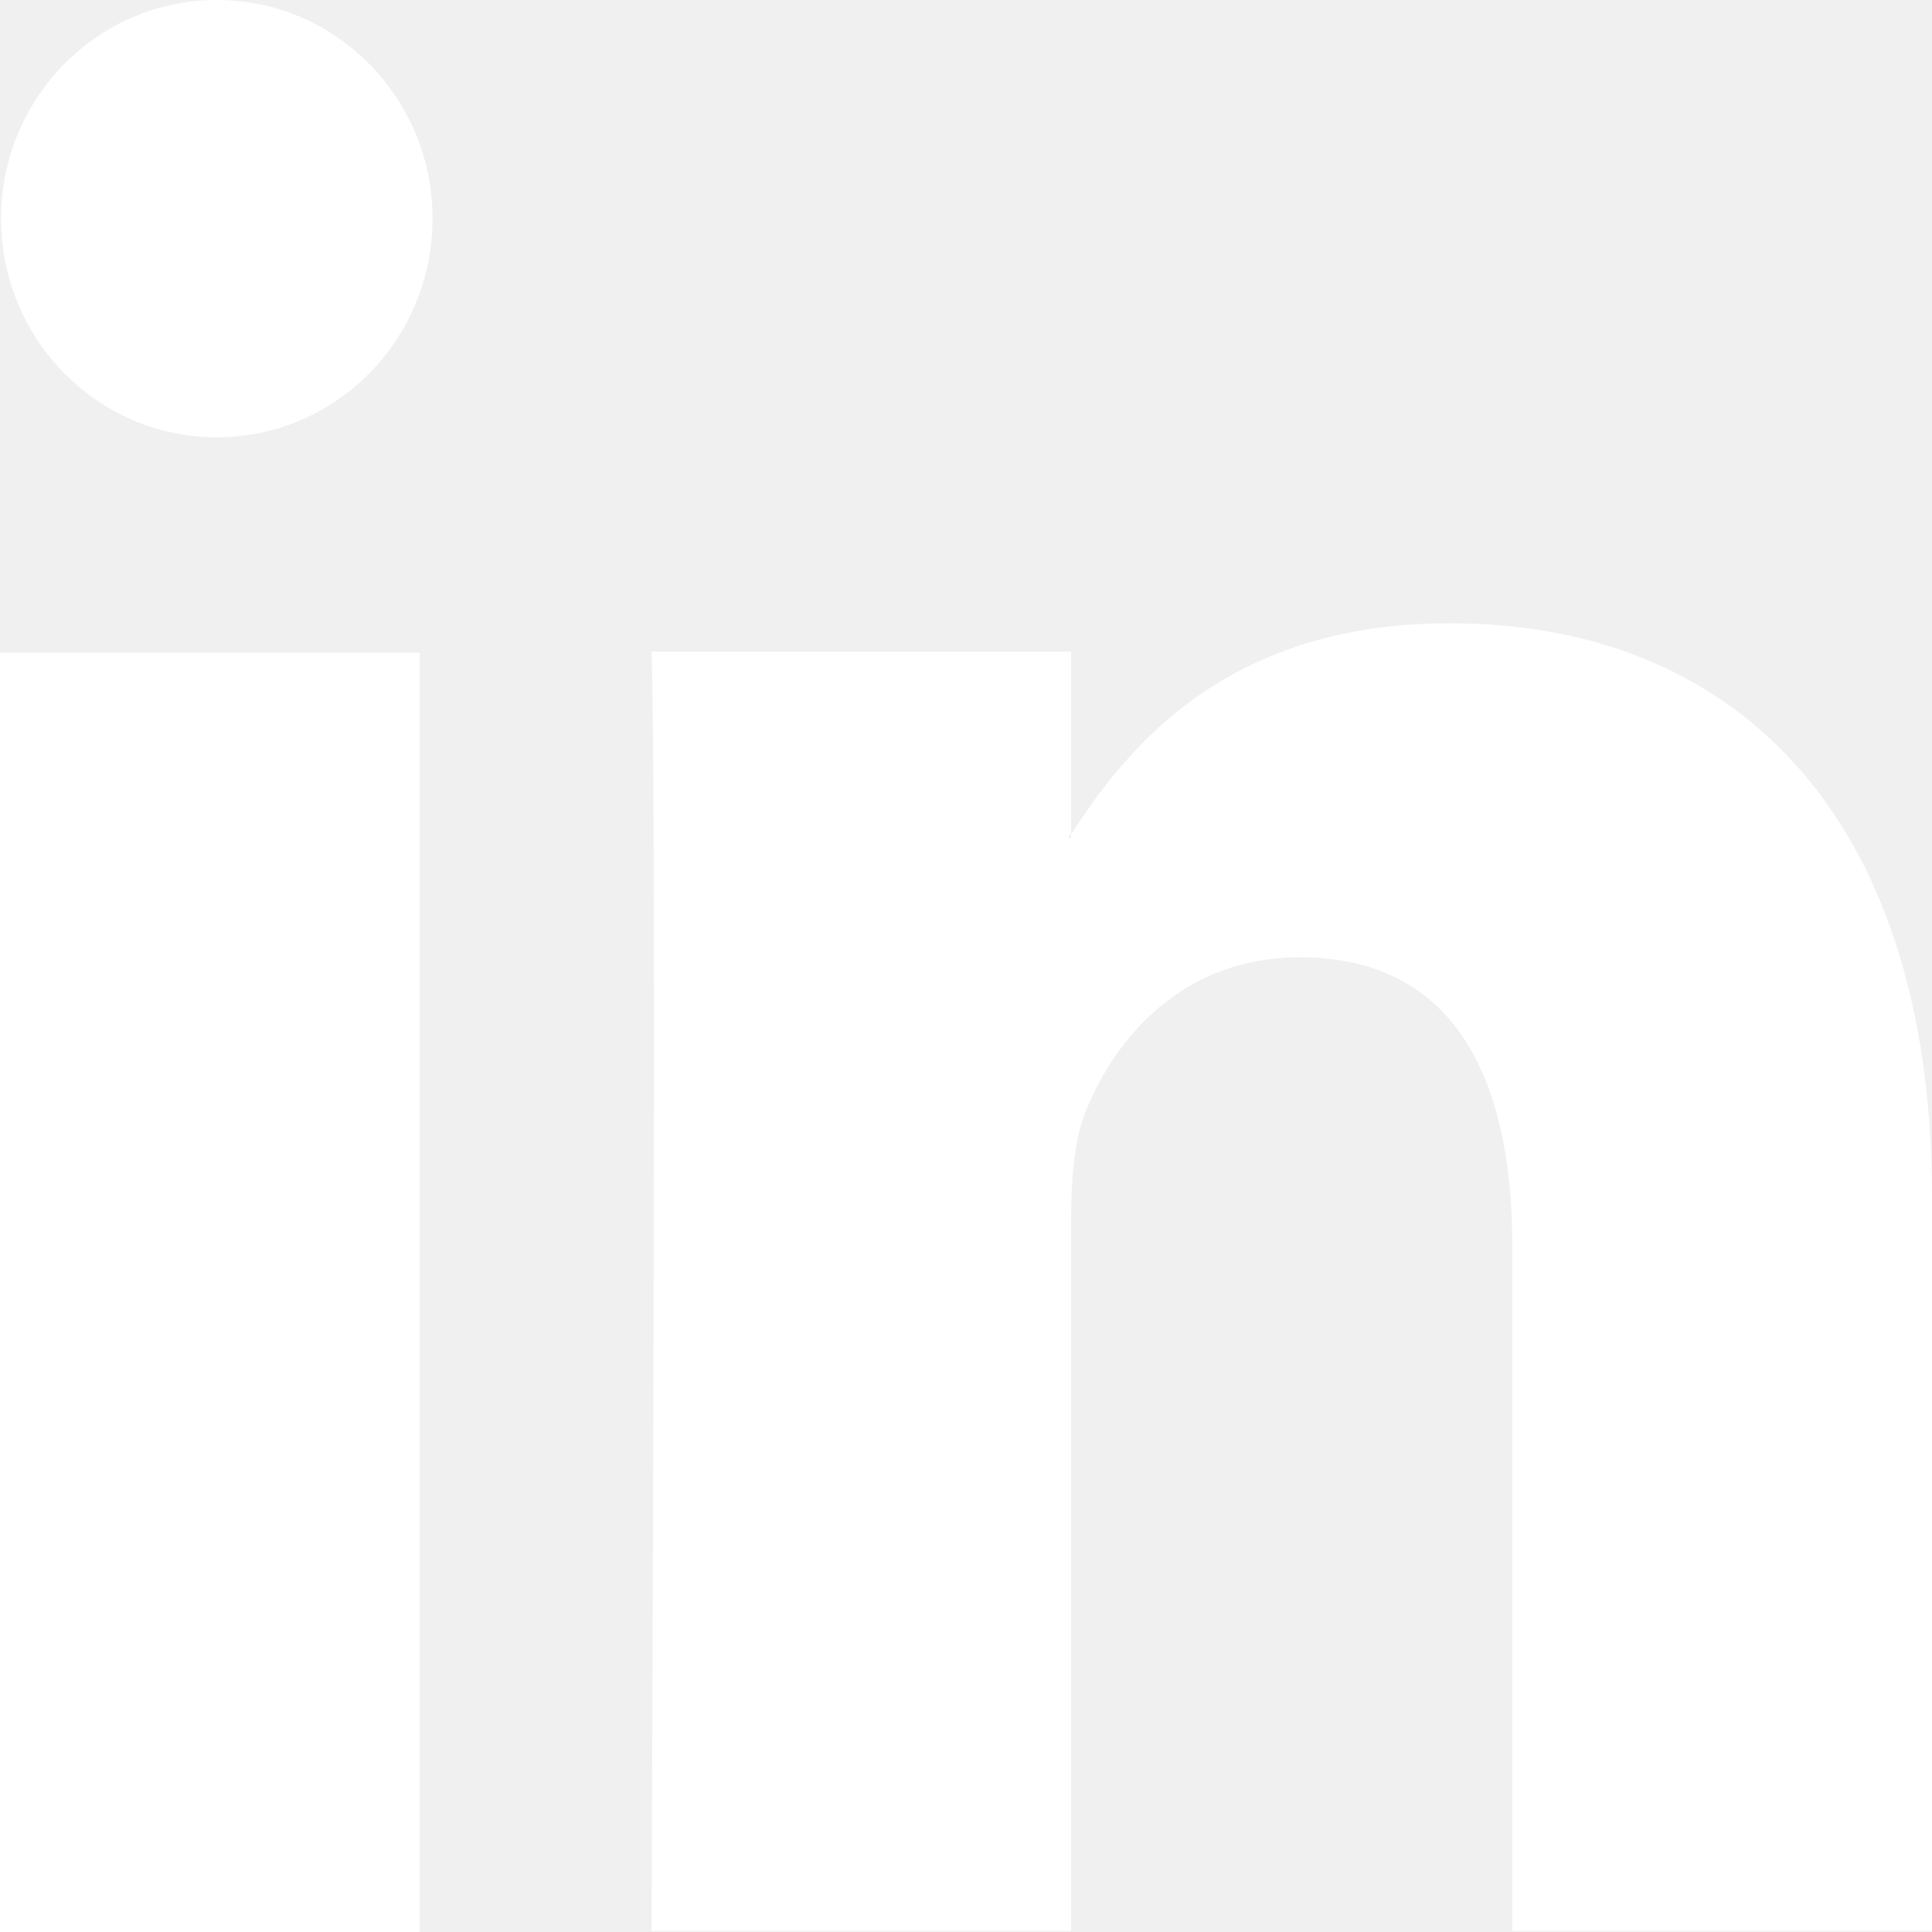
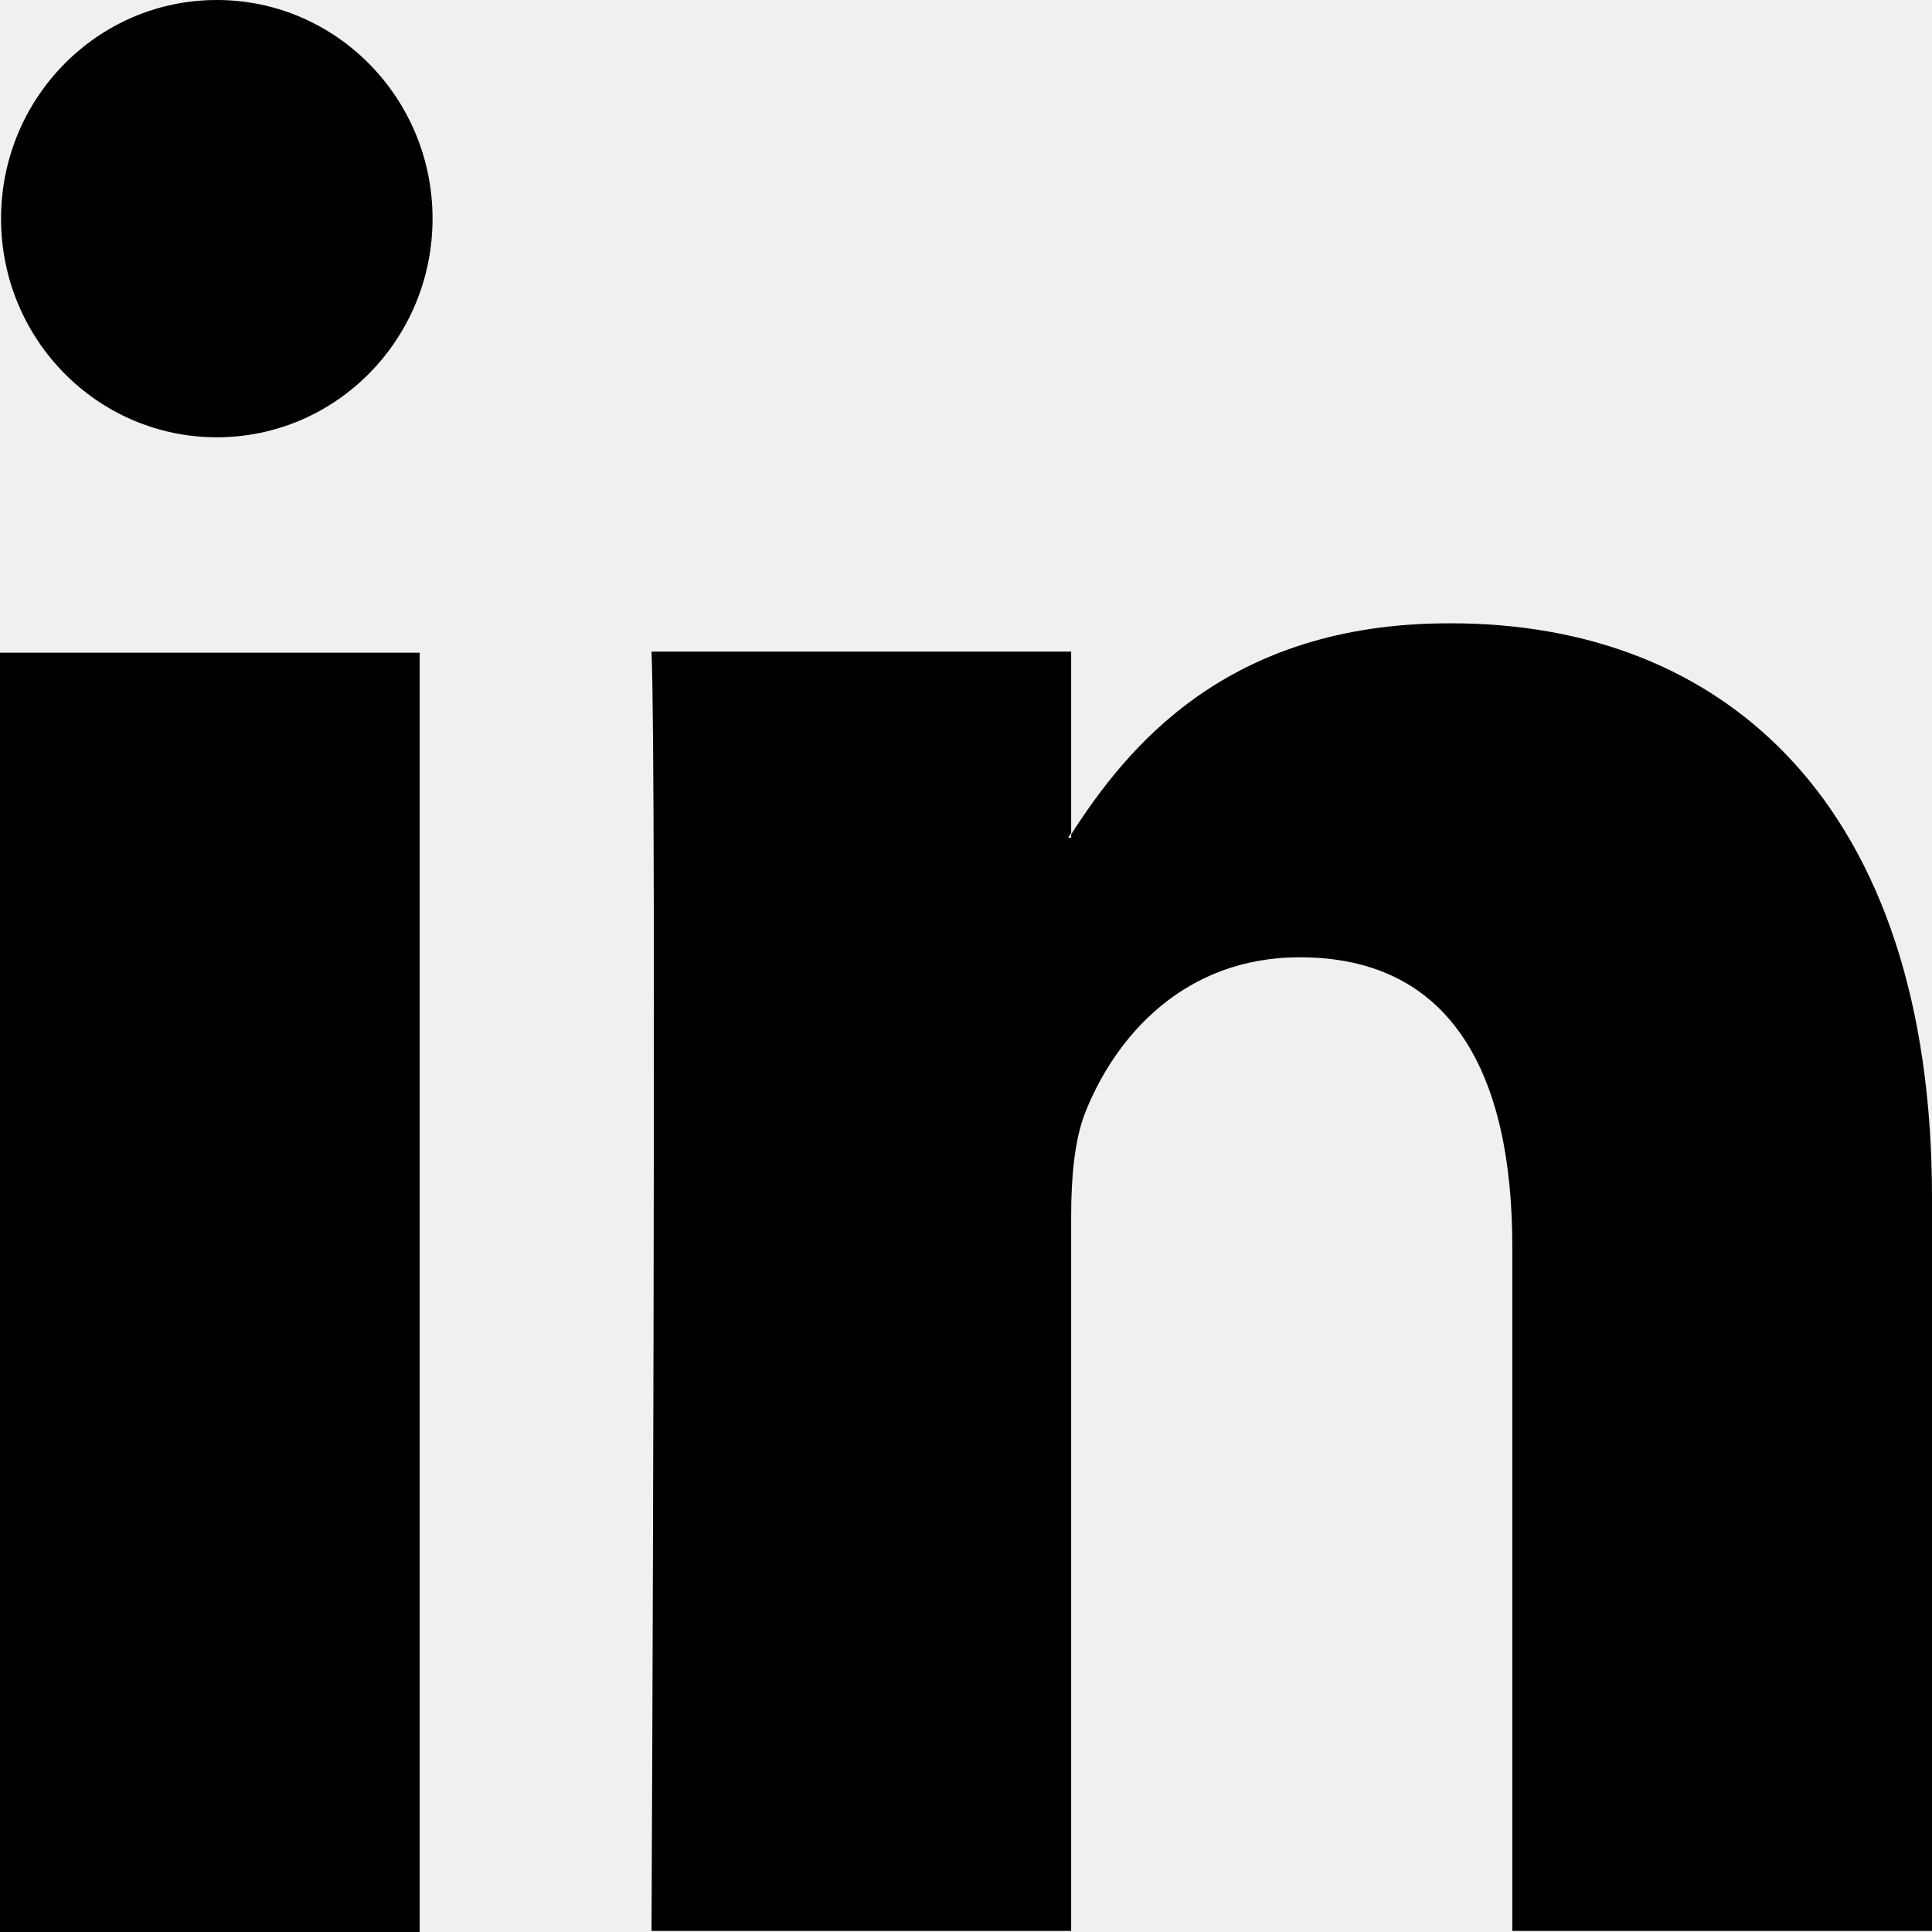
<svg xmlns="http://www.w3.org/2000/svg" width="35" height="35" viewBox="0 0 35 35" fill="none">
-   <path d="M35 21.698V34.98H27.397V22.584C27.397 19.471 26.308 17.342 23.547 17.342C21.447 17.342 20.203 18.781 19.658 20.16C19.464 20.653 19.405 21.343 19.405 22.033V34.98H11.803C11.803 34.98 11.9 13.992 11.803 11.805H19.405V15.096C19.386 15.115 19.367 15.155 19.347 15.175H19.405V15.115C20.417 13.539 22.225 11.292 26.25 11.292C31.247 11.273 35 14.583 35 21.698ZM0 35H7.603V11.824H0V35ZM7.836 3.961C7.836 6.149 6.086 7.922 3.928 7.922C1.769 7.922 0.019 6.149 0.019 3.961C0.019 1.774 1.769 0 3.928 0C6.086 0 7.836 1.774 7.836 3.961Z" fill="white" />
+   <path d="M35 21.698V34.98H27.397V22.584C27.397 19.471 26.308 17.342 23.547 17.342C21.447 17.342 20.203 18.781 19.658 20.16C19.464 20.653 19.405 21.343 19.405 22.033V34.98H11.803C11.803 34.98 11.9 13.992 11.803 11.805H19.405V15.096C19.386 15.115 19.367 15.155 19.347 15.175H19.405V15.115C20.417 13.539 22.225 11.292 26.25 11.292C31.247 11.273 35 14.583 35 21.698ZM0 35H7.603V11.824H0V35ZM7.836 3.961C7.836 6.149 6.086 7.922 3.928 7.922C1.769 7.922 0.019 6.149 0.019 3.961C0.019 1.774 1.769 0 3.928 0C6.086 0 7.836 1.774 7.836 3.961Z" fill="currentColor" />
</svg>
